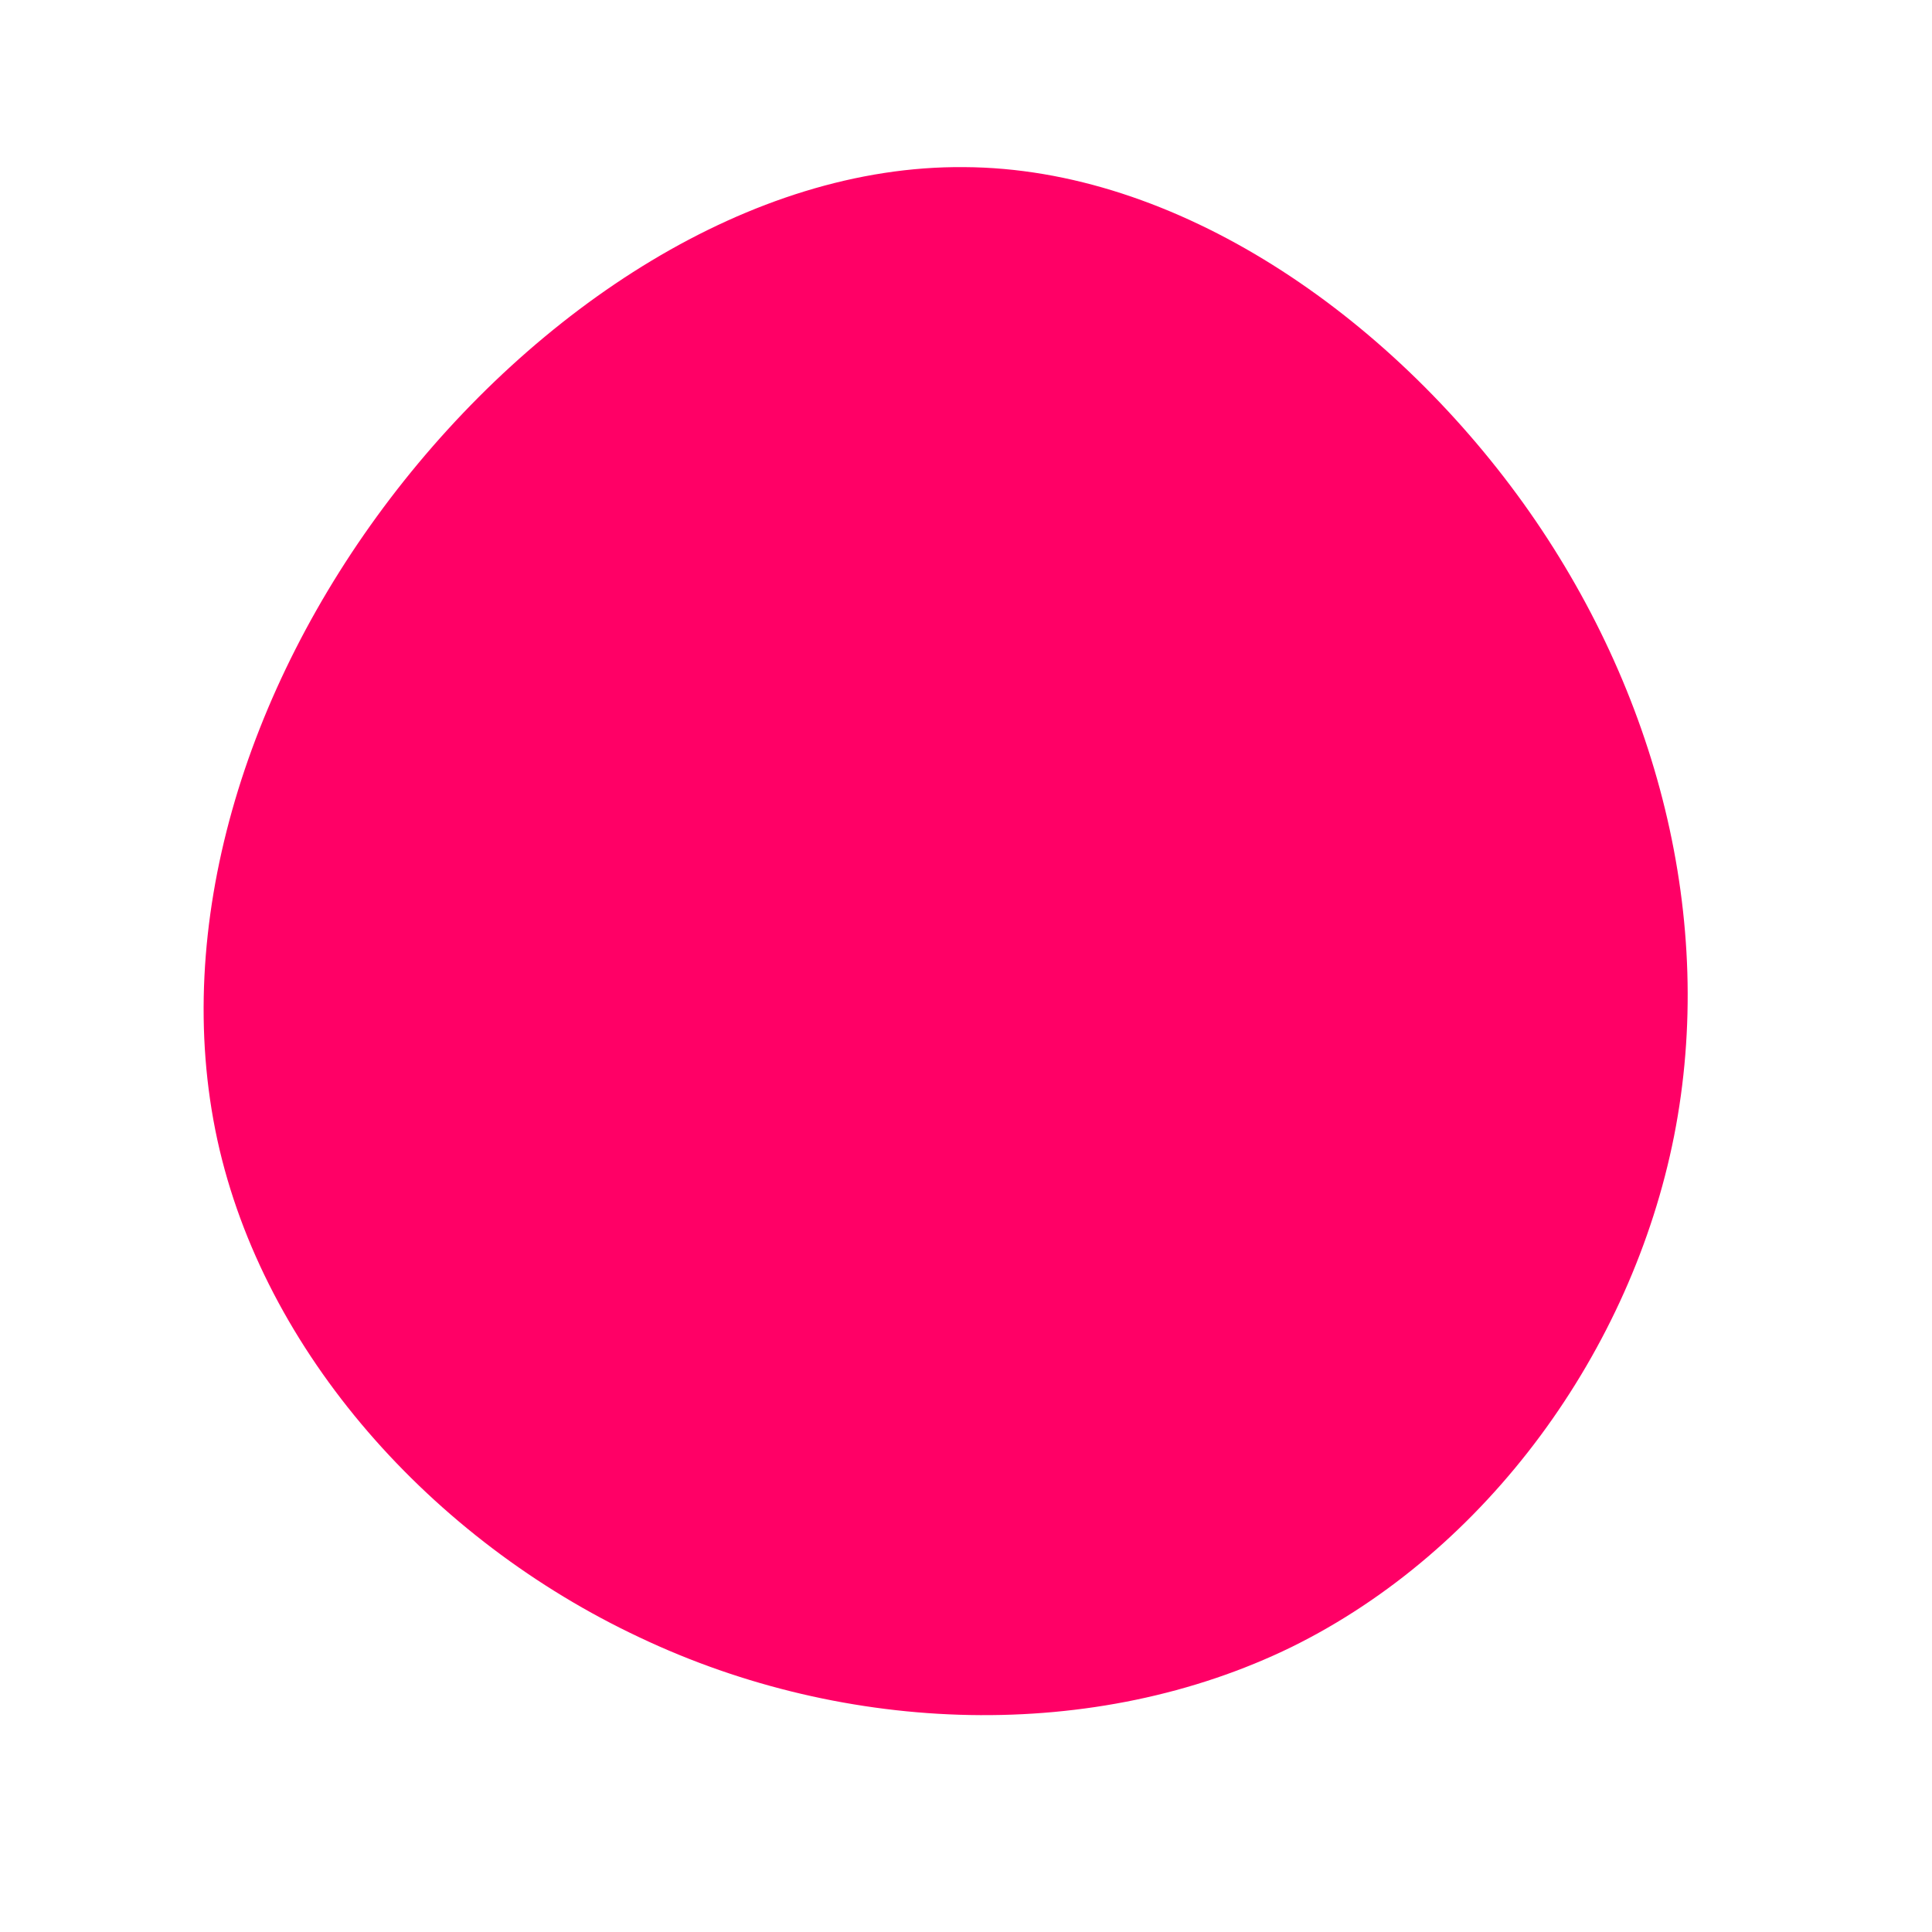
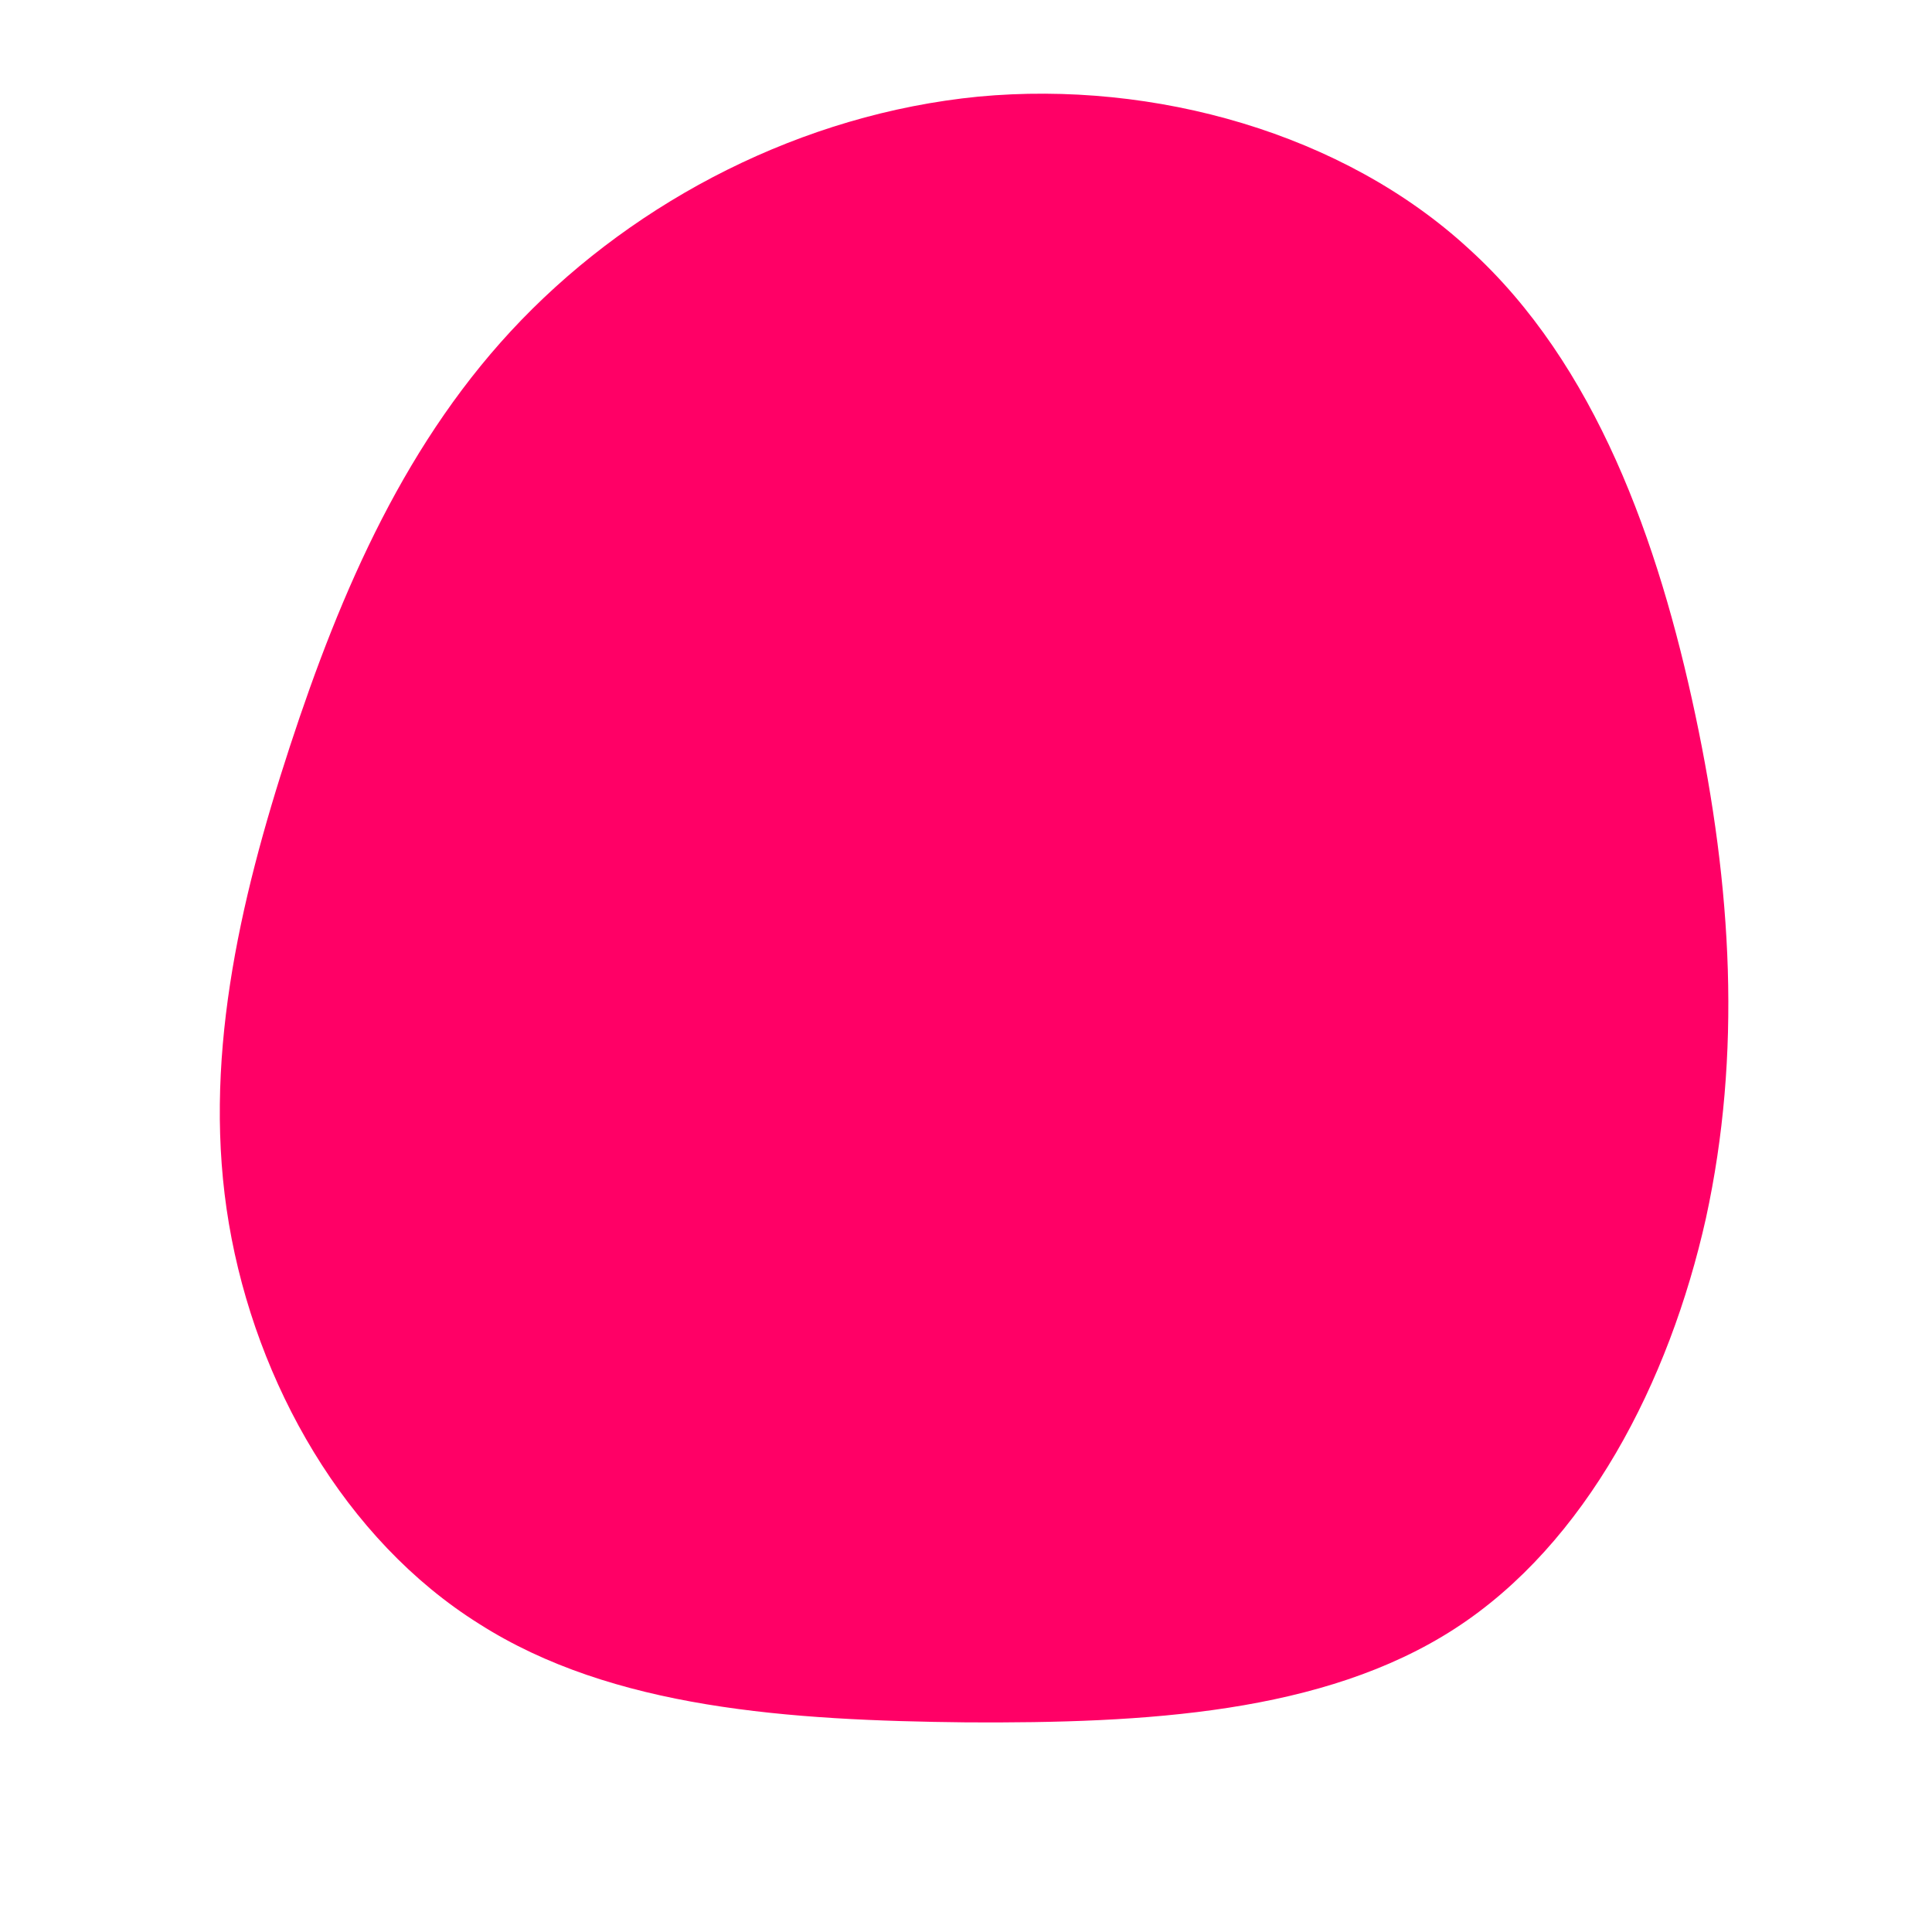
<svg xmlns="http://www.w3.org/2000/svg" viewBox="0 0 200 200">
-   <path fill="#FF0066" d="M57.7,-47.9C71.6,-28.5,77.7,-4.7,73.3,17.6C68.9,39.8,54,60.5,33.7,70.5C13.4,80.4,-12.3,79.7,-33.8,69.5C-55.3,59.4,-72.7,40,-77.5,18C-82.3,-4.1,-74.6,-28.7,-59.6,-48.4C-44.6,-68.1,-22.3,-82.9,-0.2,-82.7C21.8,-82.6,43.7,-67.4,57.7,-47.9Z" transform="translate(100 100)" />
+   <path fill="#FF0066" d="M52.1,-74.2C65.2,-62.3,71.7,-43.9,75.5,-26C79.3,-8.1,80.3,9.1,76.6,26.1C72.8,43.1,64.2,59.8,50.6,68.6C37,77.4,18.5,78.4,0.1,78.3C-18.3,78.1,-36.6,76.9,-50.4,68.1C-64.3,59.4,-73.5,43.2,-76.3,26.7C-79.1,10.2,-75.3,-6.5,-70,-22.7C-64.7,-38.9,-57.9,-54.6,-46,-66.9C-34,-79.3,-17,-88.2,1.3,-90C19.5,-91.7,39.1,-86.2,52.1,-74.2Z" transform="translate(100 100)" />
</svg>
